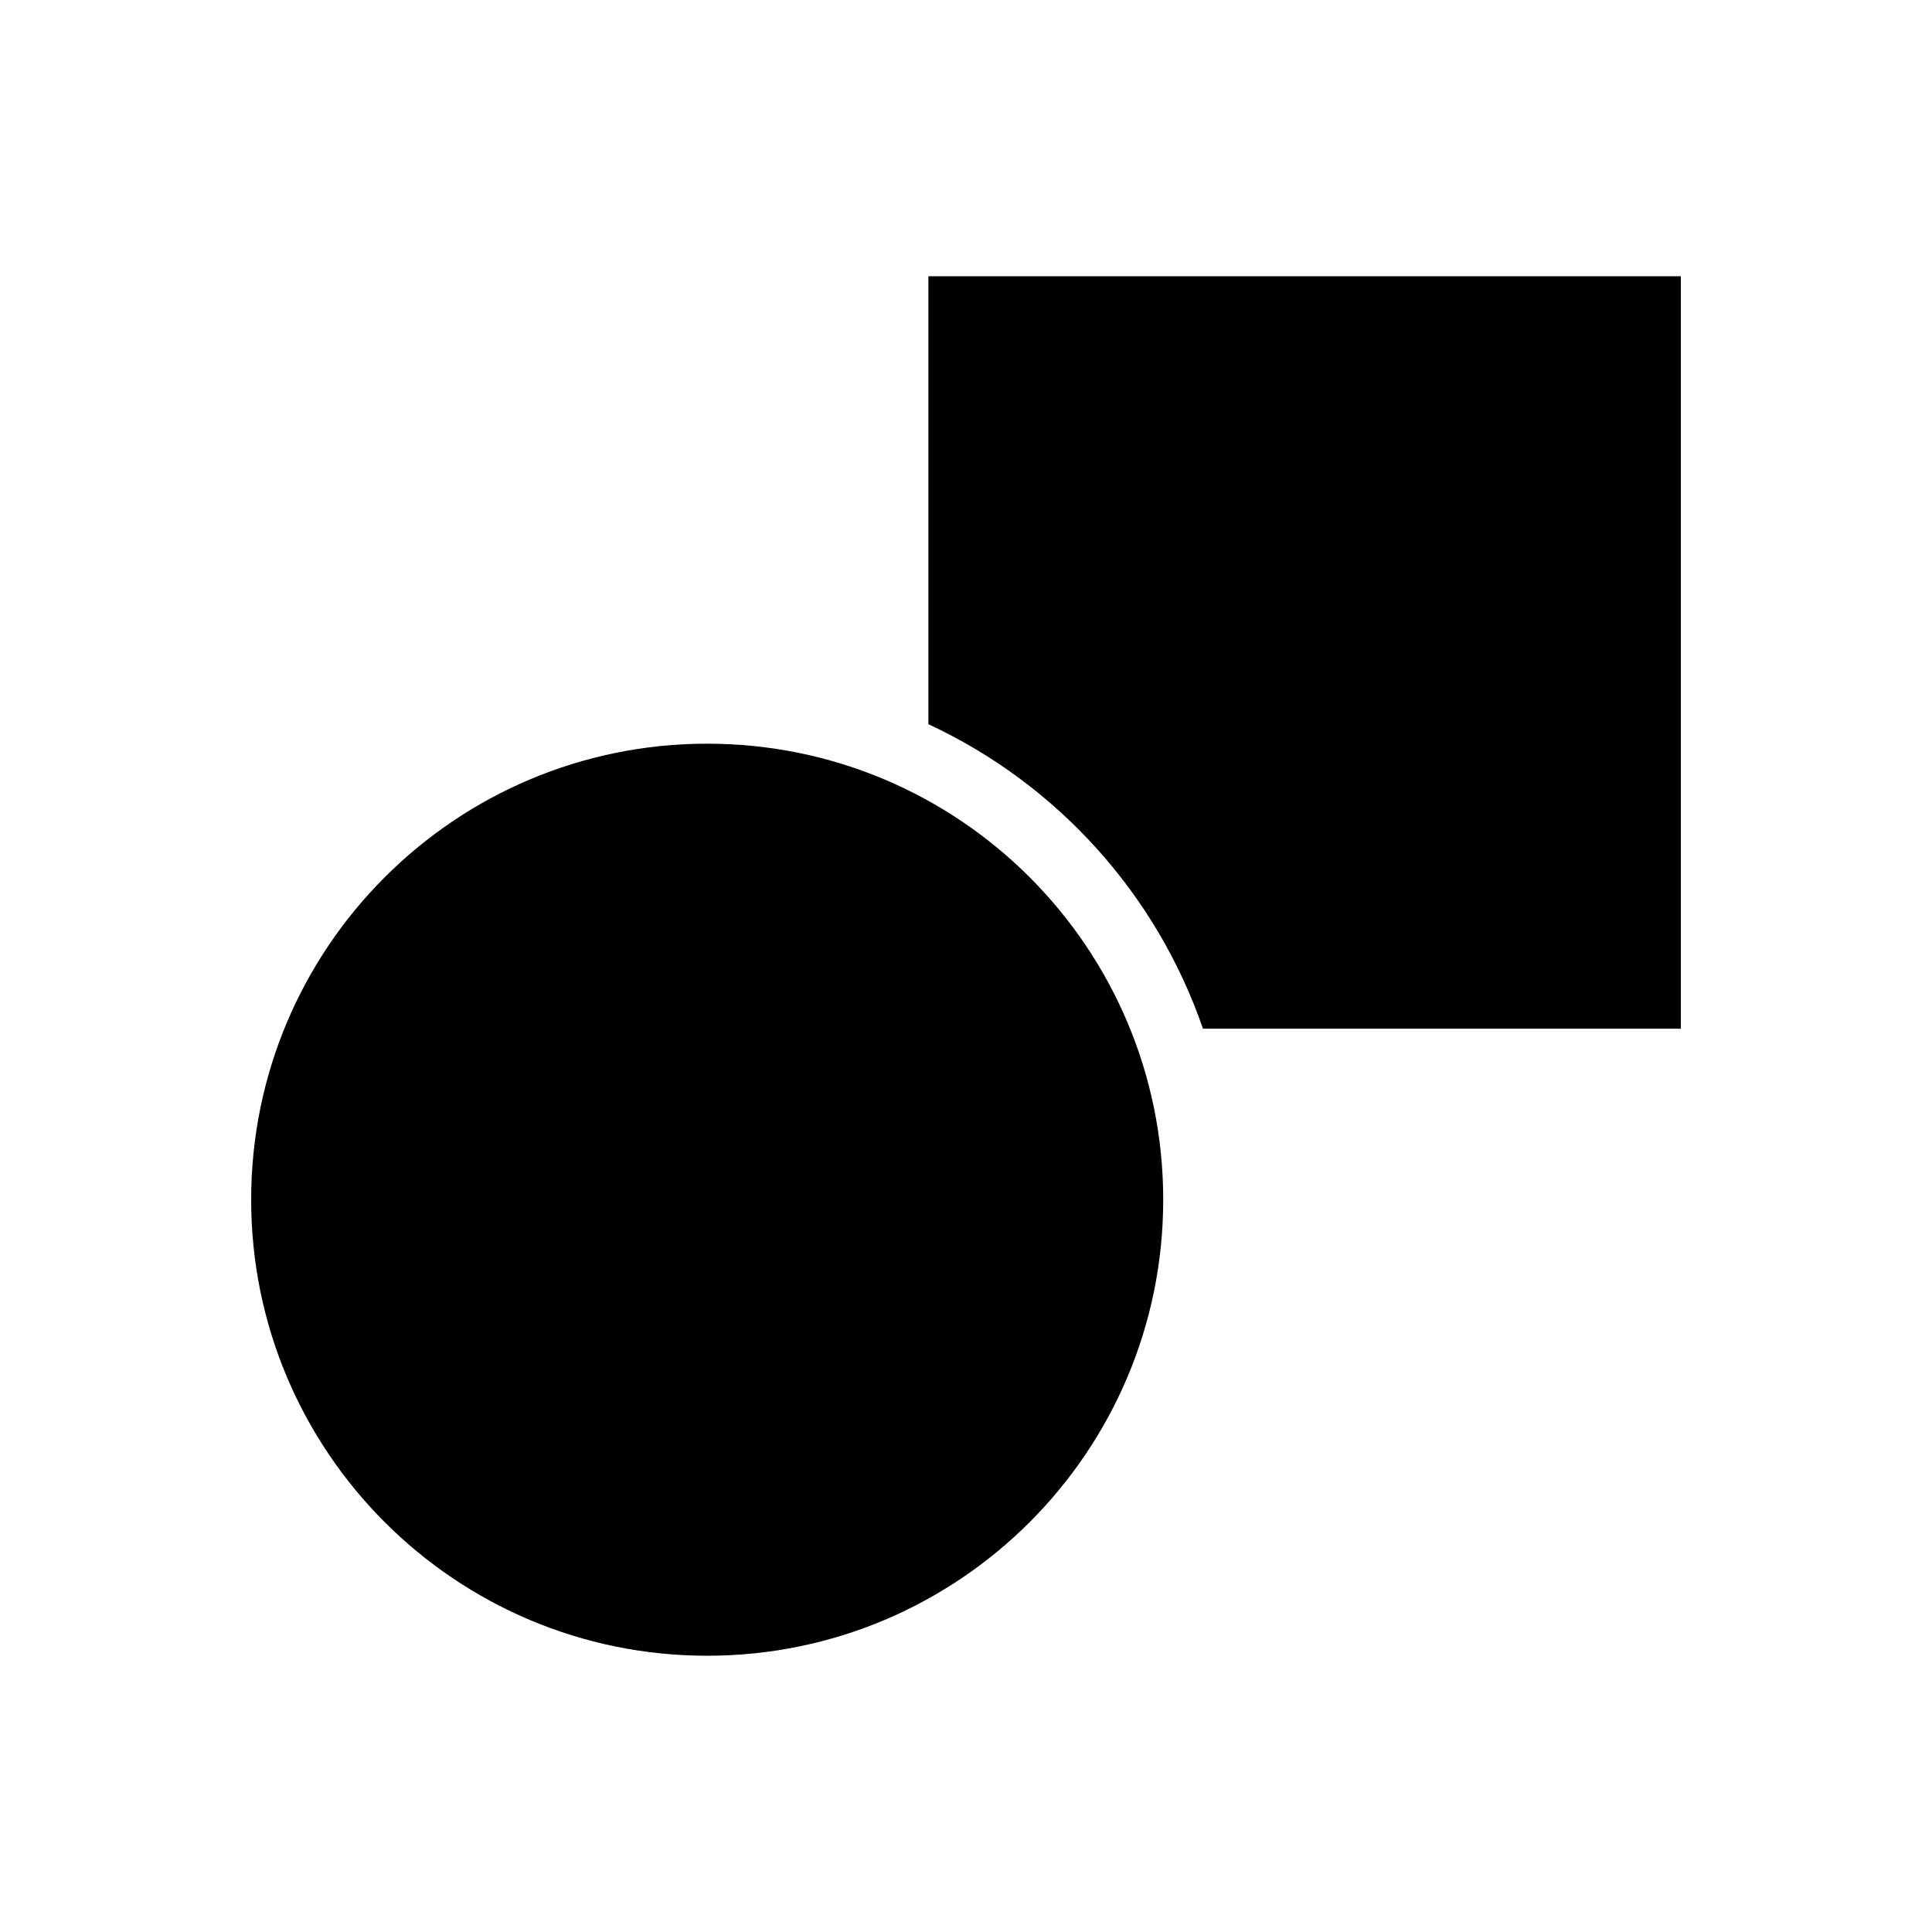
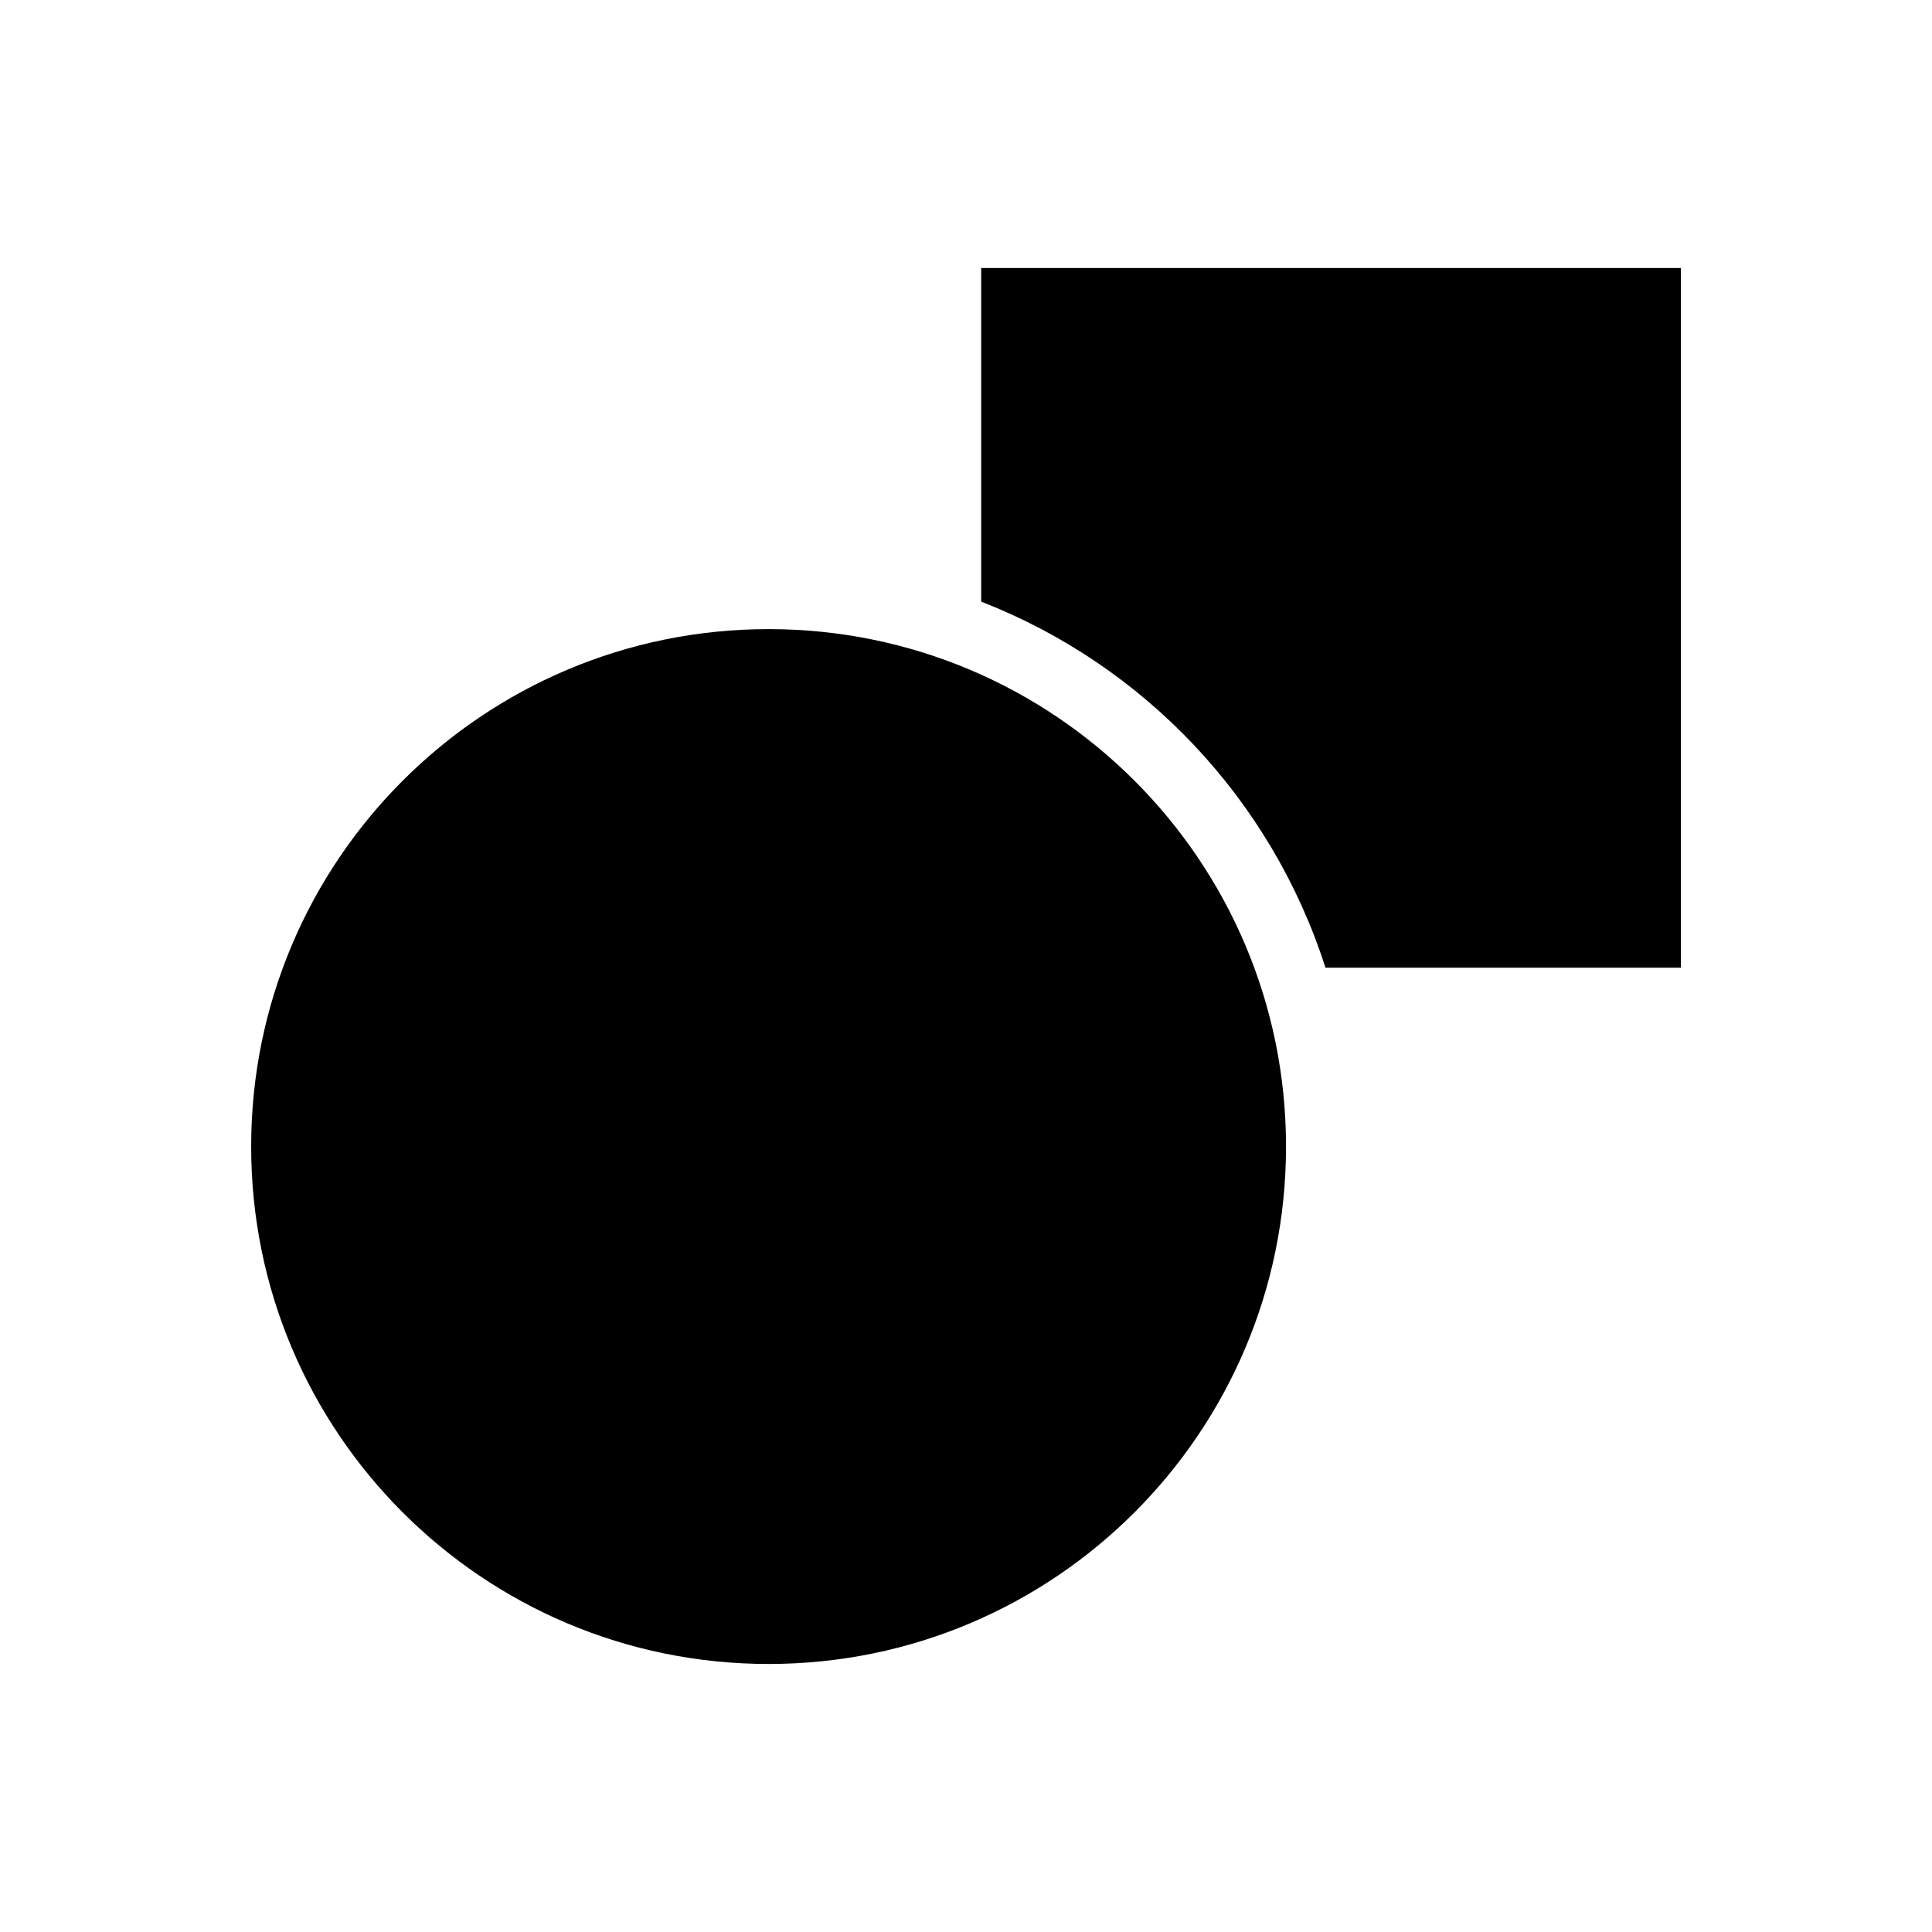
<svg xmlns="http://www.w3.org/2000/svg" viewBox="0 0 1000 1000" width="1000" height="1000" role="img" aria-label="Play Before Pixels">
-   <path fill="#000000" d="M480.53 374.84V142.98H870V532.46H622.66A271.45 271.45 0 0 0 480.53 374.84Z" />
-   <circle cx="366.04" cy="620.97" r="236.04" fill="#000000" />
+   <path fill="#000000" d="M507.86 311.4V138.73H870V500.87H686.07A302.75 302.75 0 0 0 507.86 311.4Z" />
+   <circle cx="397.82" cy="593.45" r="267.82" fill="#000000" />
</svg>
